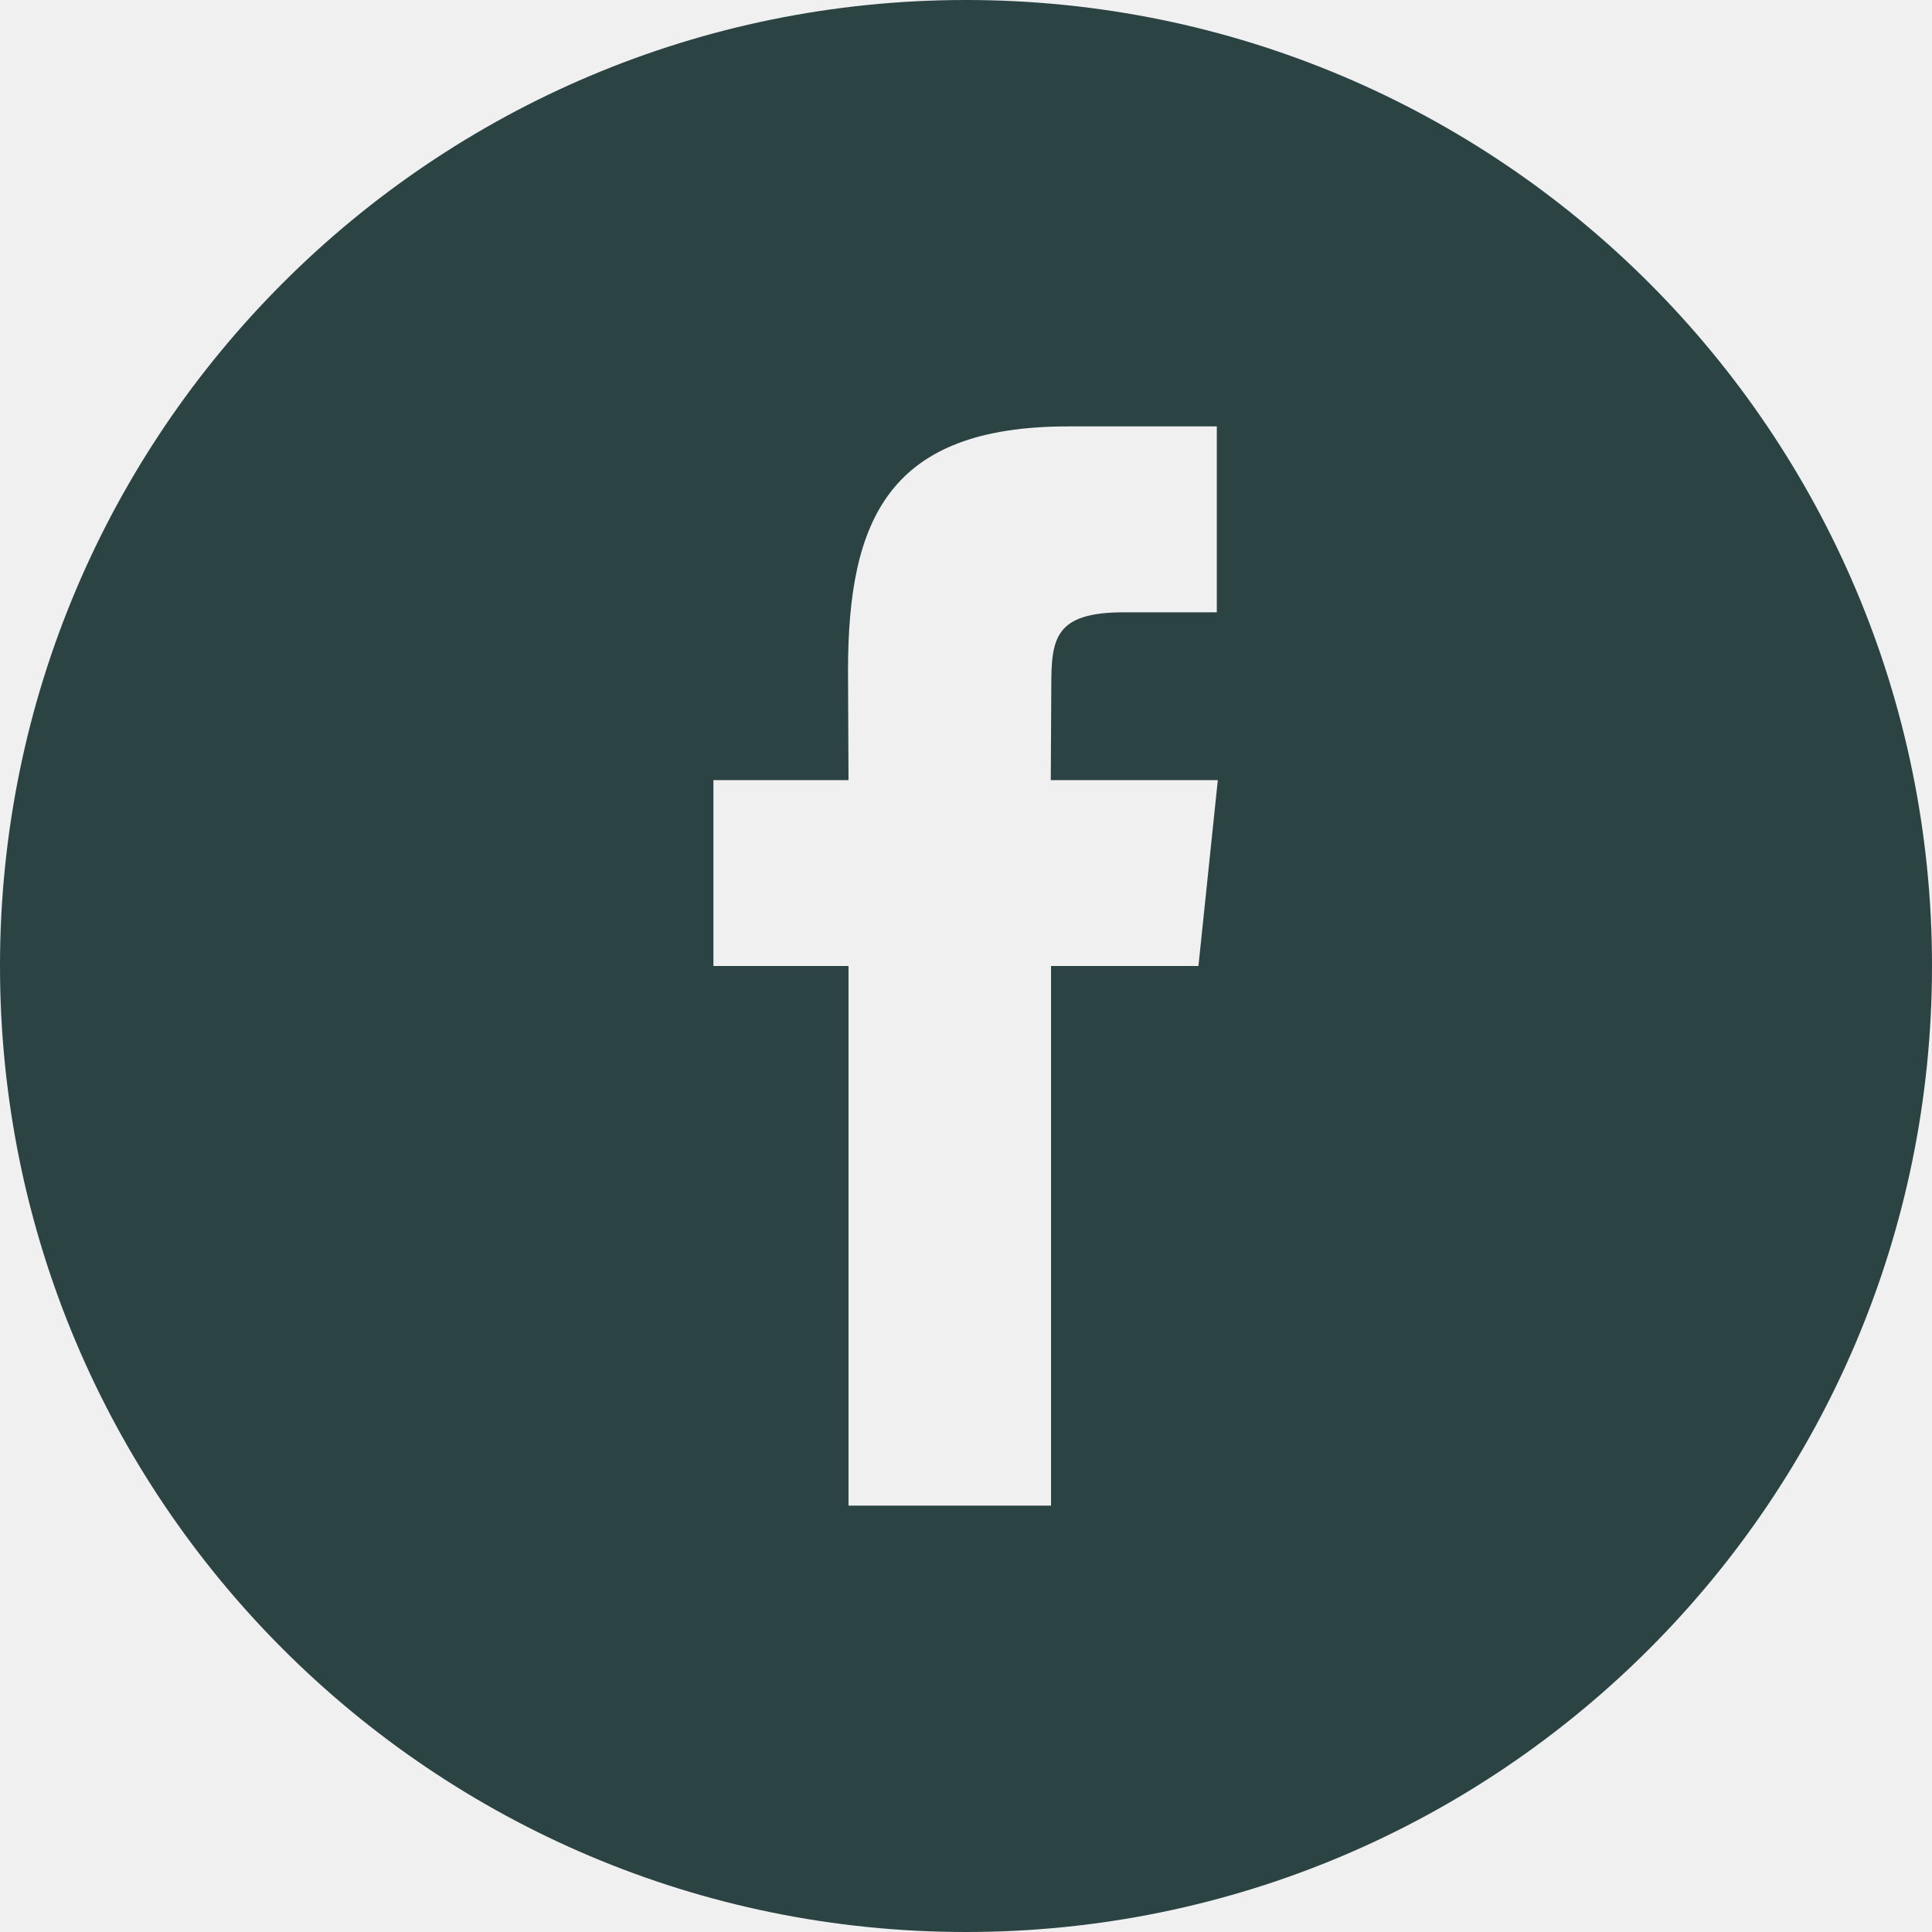
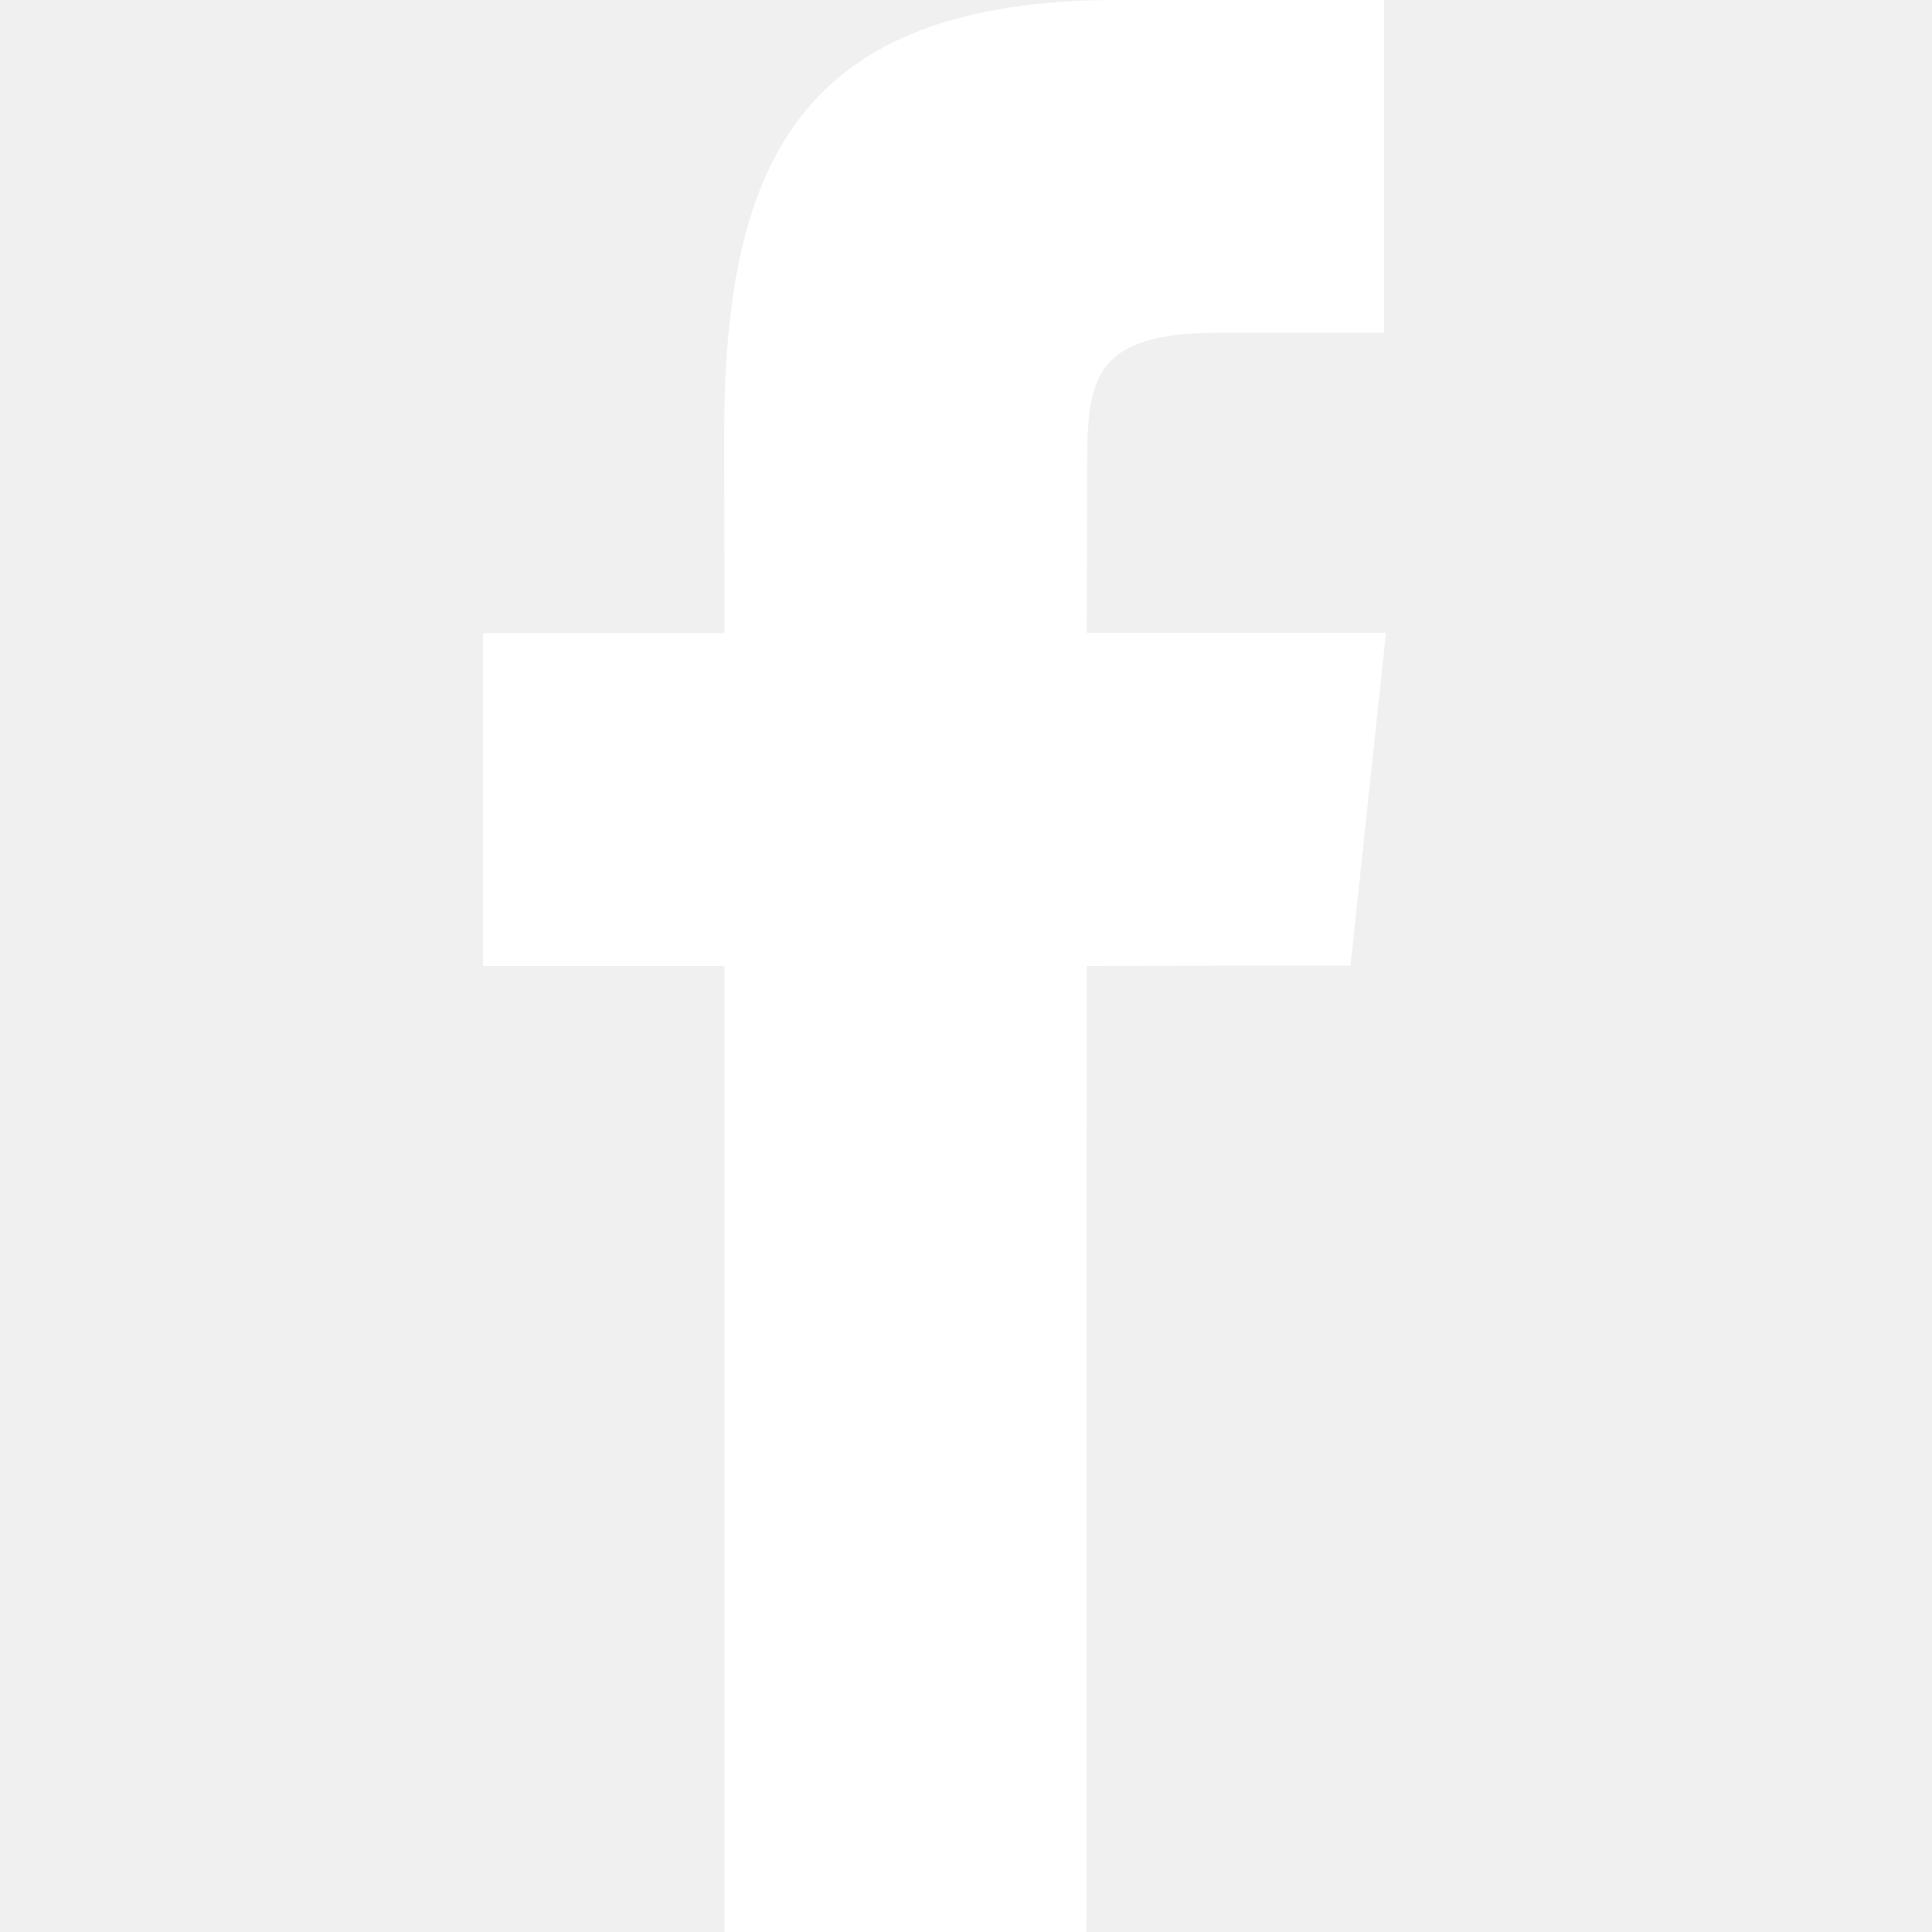
- <svg xmlns="http://www.w3.org/2000/svg" version="1.1" id="Layer_1" x="0px" y="0px" viewBox="-255 145 768 768" enable-background="new -255 145 768 768" xml:space="preserve">
-   <path fill="#2C4344" d="M129,145c-212.1,0-384,171.9-384,384s171.9,384,384,384s384-171.9,384-384S341.1,145,129,145z M221.4,529  h-58.6v214.5H82.3V529H28.6v-73.9h53.7l-0.2-43.5c0-60.3,16.3-97.1,87.5-97.1h59.1v73.9h-36.9c-27.6,0-28.9,10.4-28.9,29.6  l-0.2,37.1h66.4L221.4,529z" />
+ <svg xmlns="http://www.w3.org/2000/svg" version="1.1" id="Layer_1" x="0px" y="0px" viewBox="-223 25 512 512" enable-background="new -223 25 512 512" xml:space="preserve">
+   <path fill="#FFFFFF" d="M64.9,537H-31V281h-64v-88.2l64,0l-0.1-52C-31.1,68.8-11.6,25,73.2,25h70.6v88.2H99.7  c-33,0-34.6,12.3-34.6,35.3l-0.1,44.2h79.3l-9.4,88.2L65,281L64.9,537z" />
</svg>
